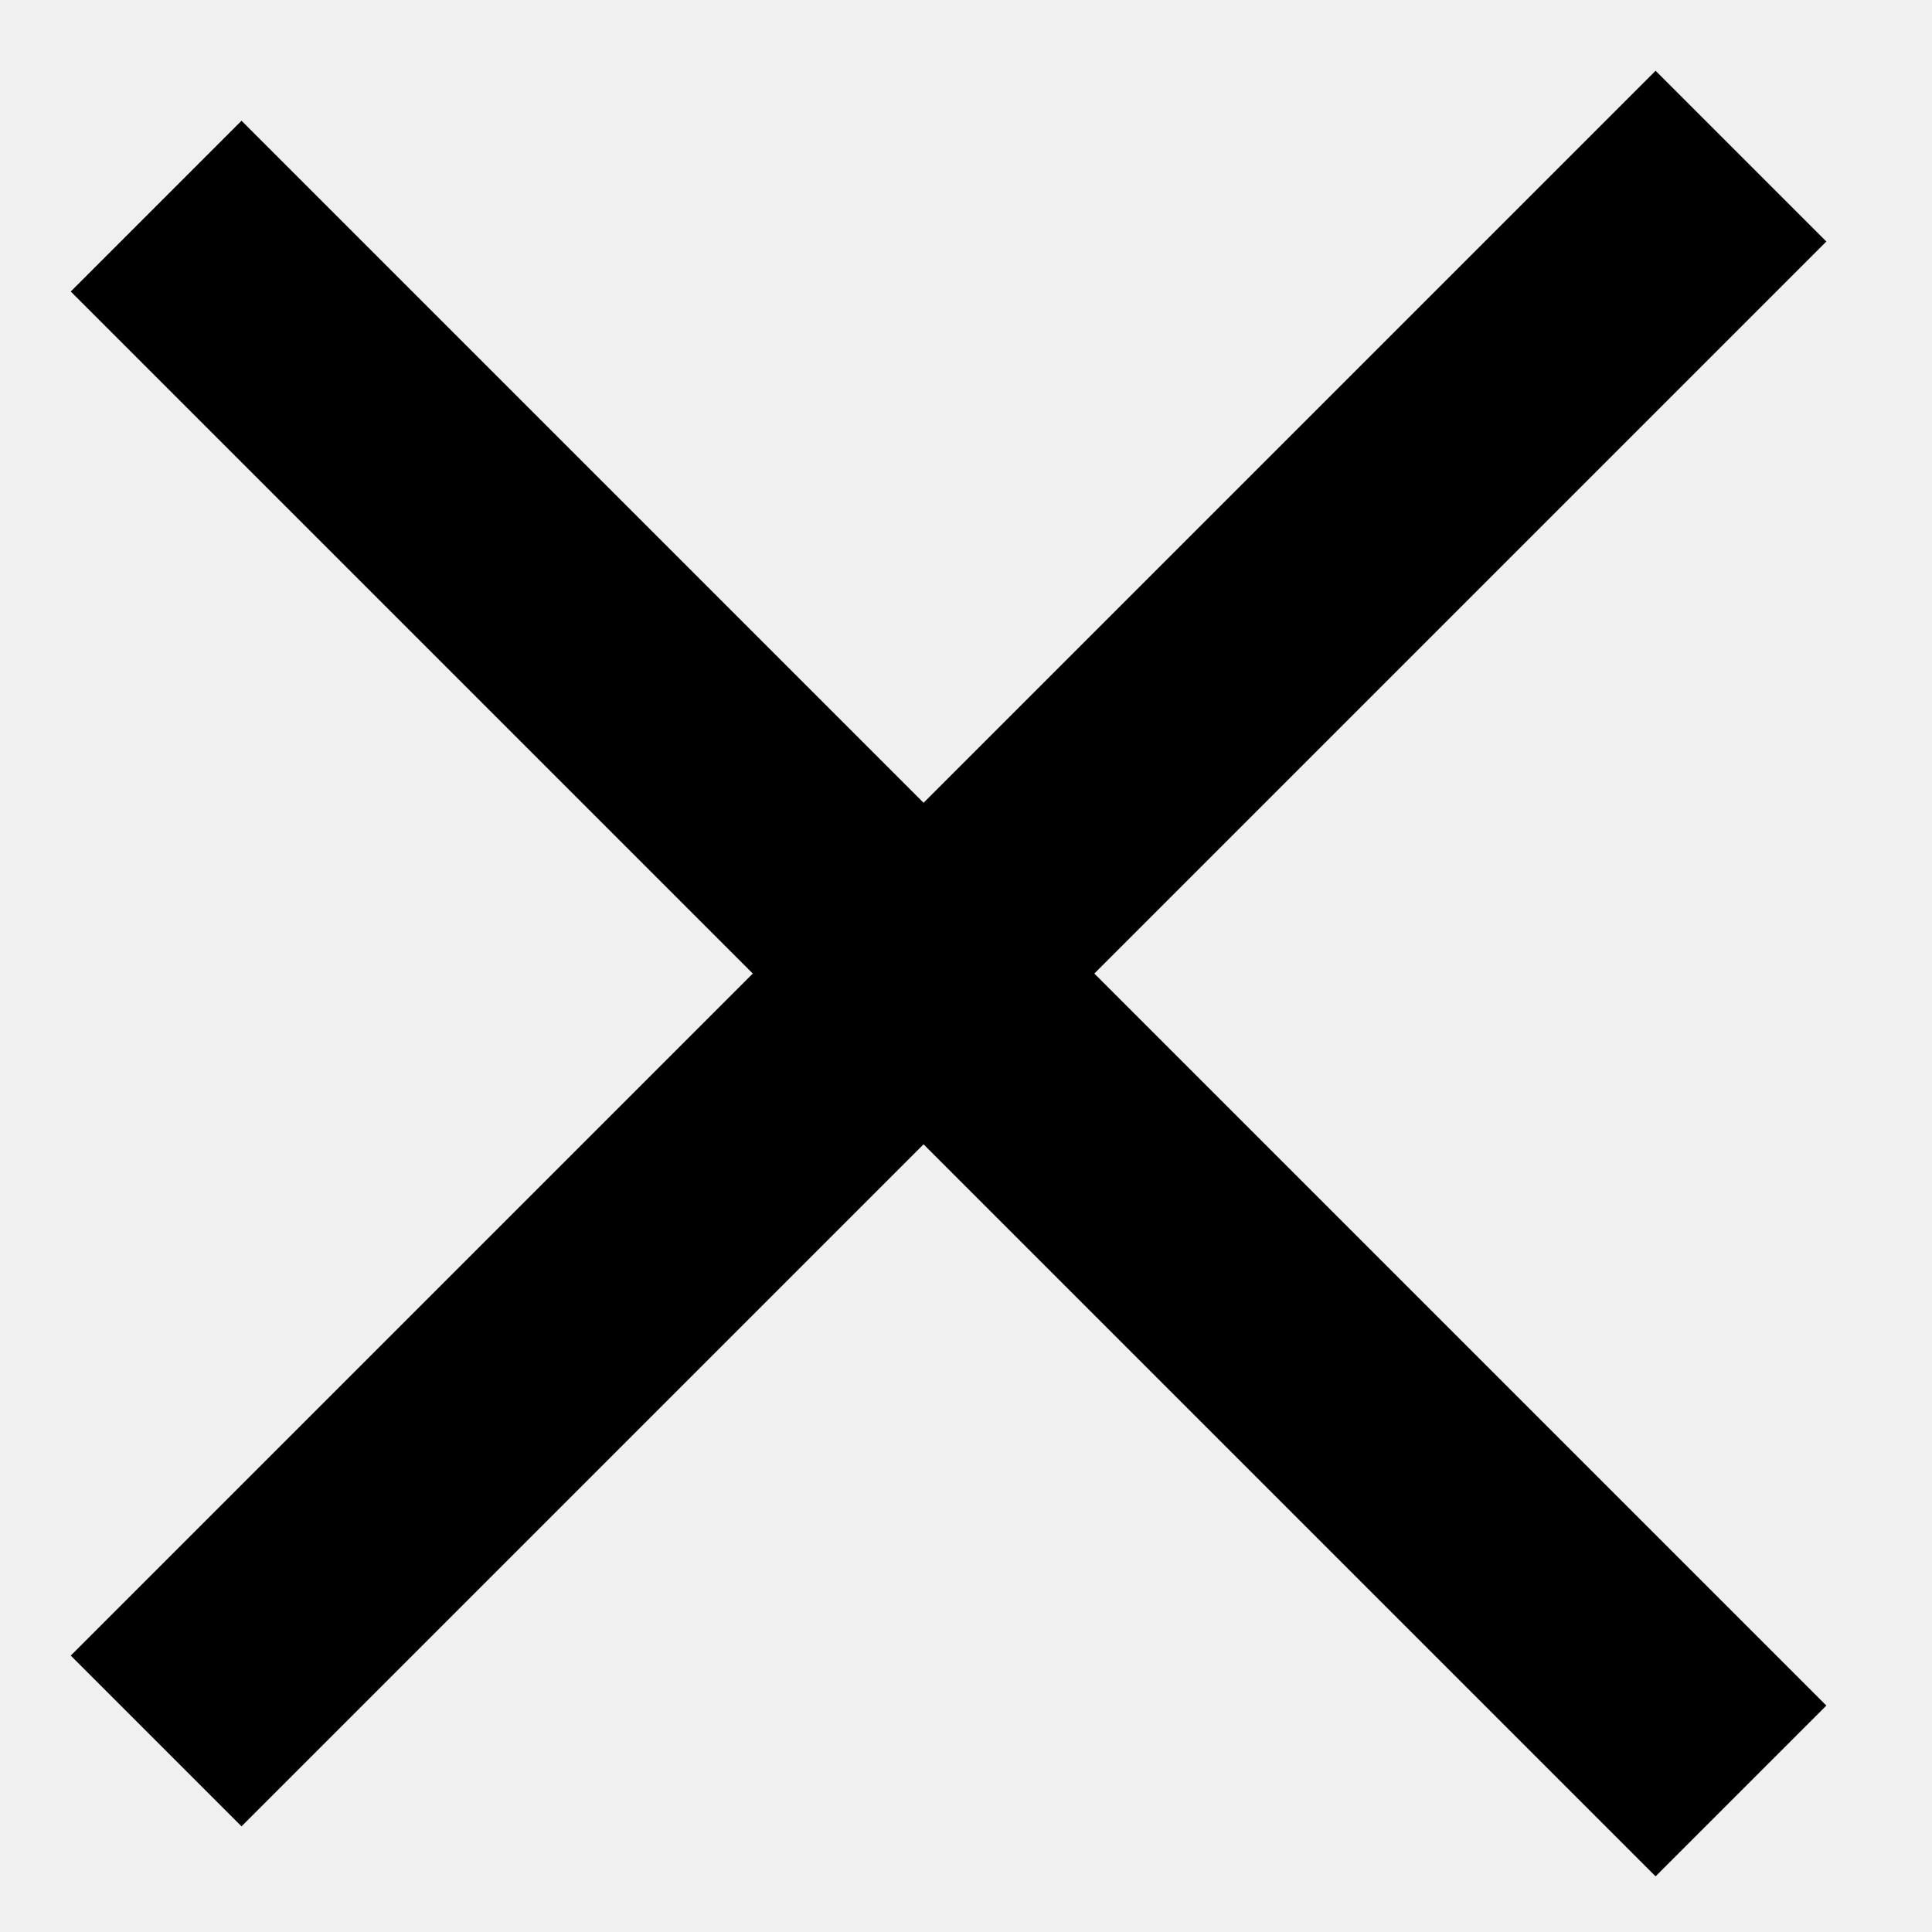
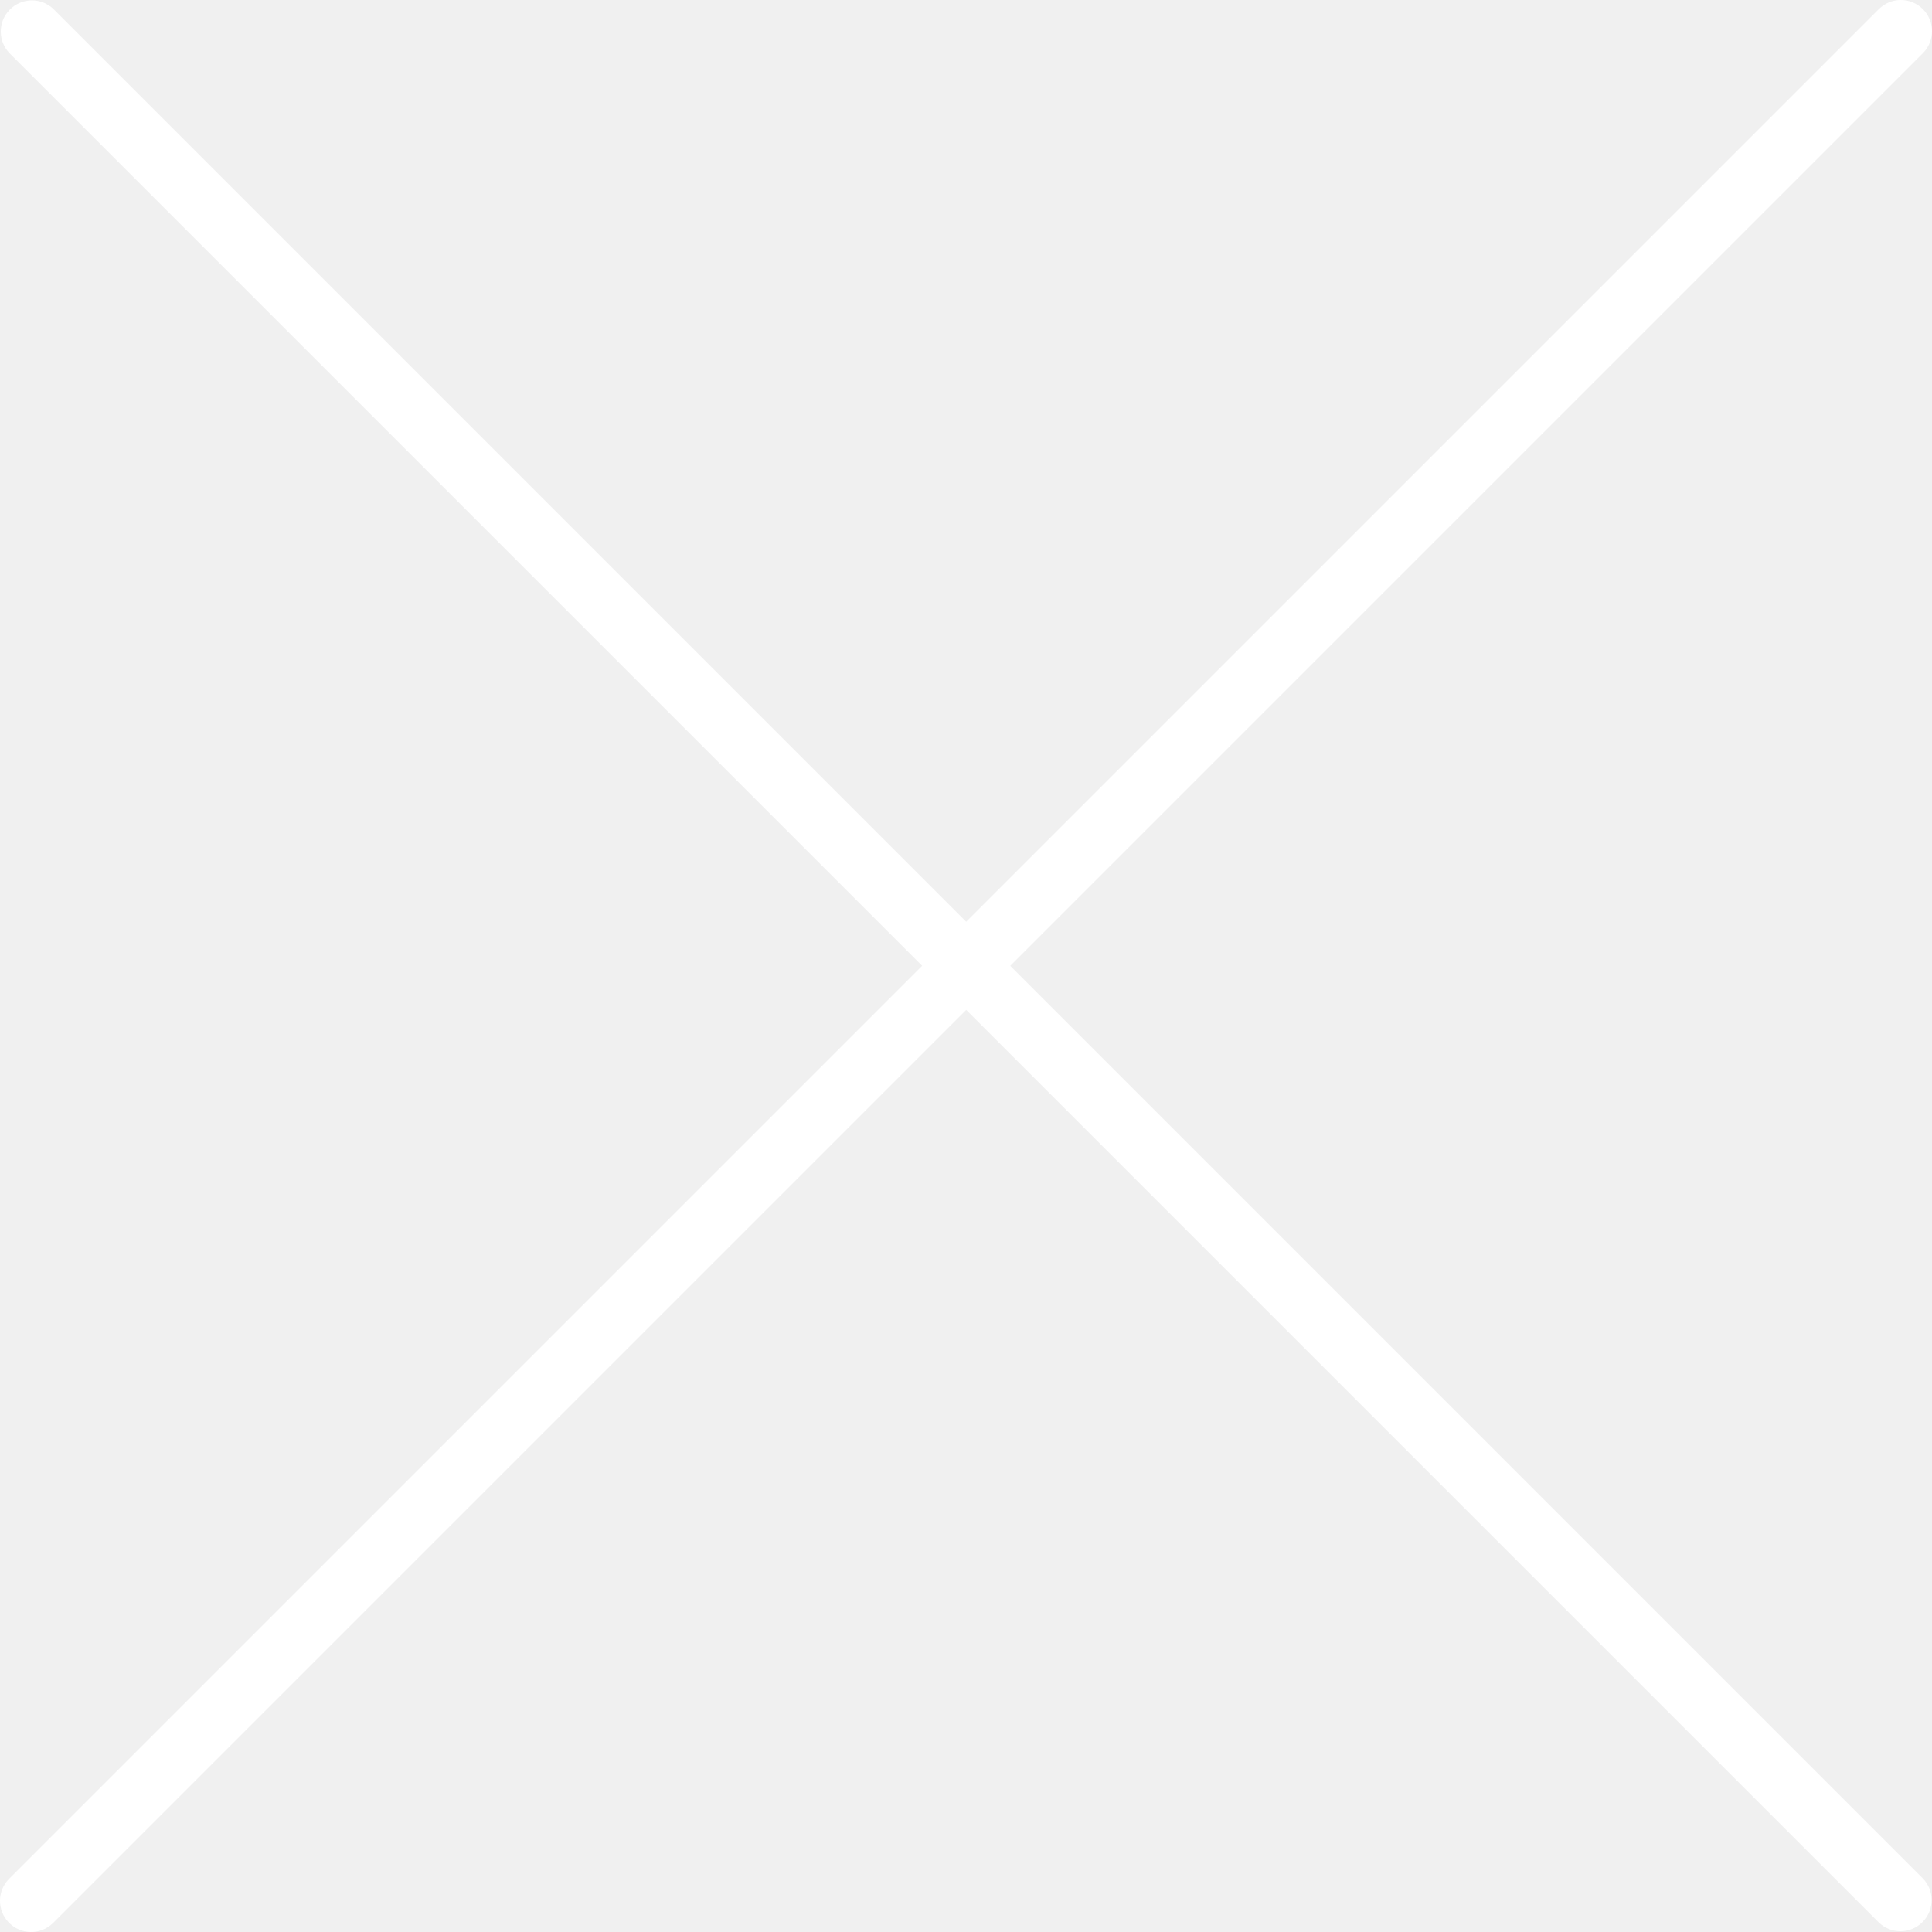
- <svg xmlns="http://www.w3.org/2000/svg" width="16" height="16" viewBox="0 0 16 16" fill="none">
-   <line x1="14.418" y1="14.832" x2="1.293" y2="1.707" stroke="black" stroke-width="2" />
-   <line x1="1.293" y1="14.418" x2="14.418" y2="1.293" stroke="black" stroke-width="2" />
+ <svg xmlns="http://www.w3.org/2000/svg" version="1.1" id="Capa_1" fill="#fff" x="0px" y="0px" viewBox="0 0 496.096 496.096" style="enable-background:new 0 0 496.096 496.096;" xml:space="preserve">
+   <g>
+     <g>
+       <path d="M259.41,247.998L493.754,13.654c3.123-3.124,3.123-8.188,0-11.312c-3.124-3.123-8.188-3.123-11.312,0L248.098,236.686    L13.754,2.342C10.576-0.727,5.512-0.639,2.442,2.539c-2.994,3.1-2.994,8.015,0,11.115l234.344,234.344L2.442,482.342    c-3.178,3.07-3.266,8.134-0.196,11.312s8.134,3.266,11.312,0.196c0.067-0.064,0.132-0.13,0.196-0.196L248.098,259.31    l234.344,234.344c3.178,3.07,8.242,2.982,11.312-0.196c2.995-3.1,2.995-8.016,0-11.116L259.41,247.998z" />
+     </g>
+   </g>
+   <g>
+ </g>
+   <g>
+ </g>
+   <g>
+ </g>
+   <g>
+ </g>
+   <g>
+ </g>
+   <g>
+ </g>
+   <g>
+ </g>
+   <g>
+ </g>
+   <g>
+ </g>
+   <g>
+ </g>
+   <g>
+ </g>
+   <g>
+ </g>
+   <g>
+ </g>
+   <g>
+ </g>
+   <g>
+ </g>
</svg>
